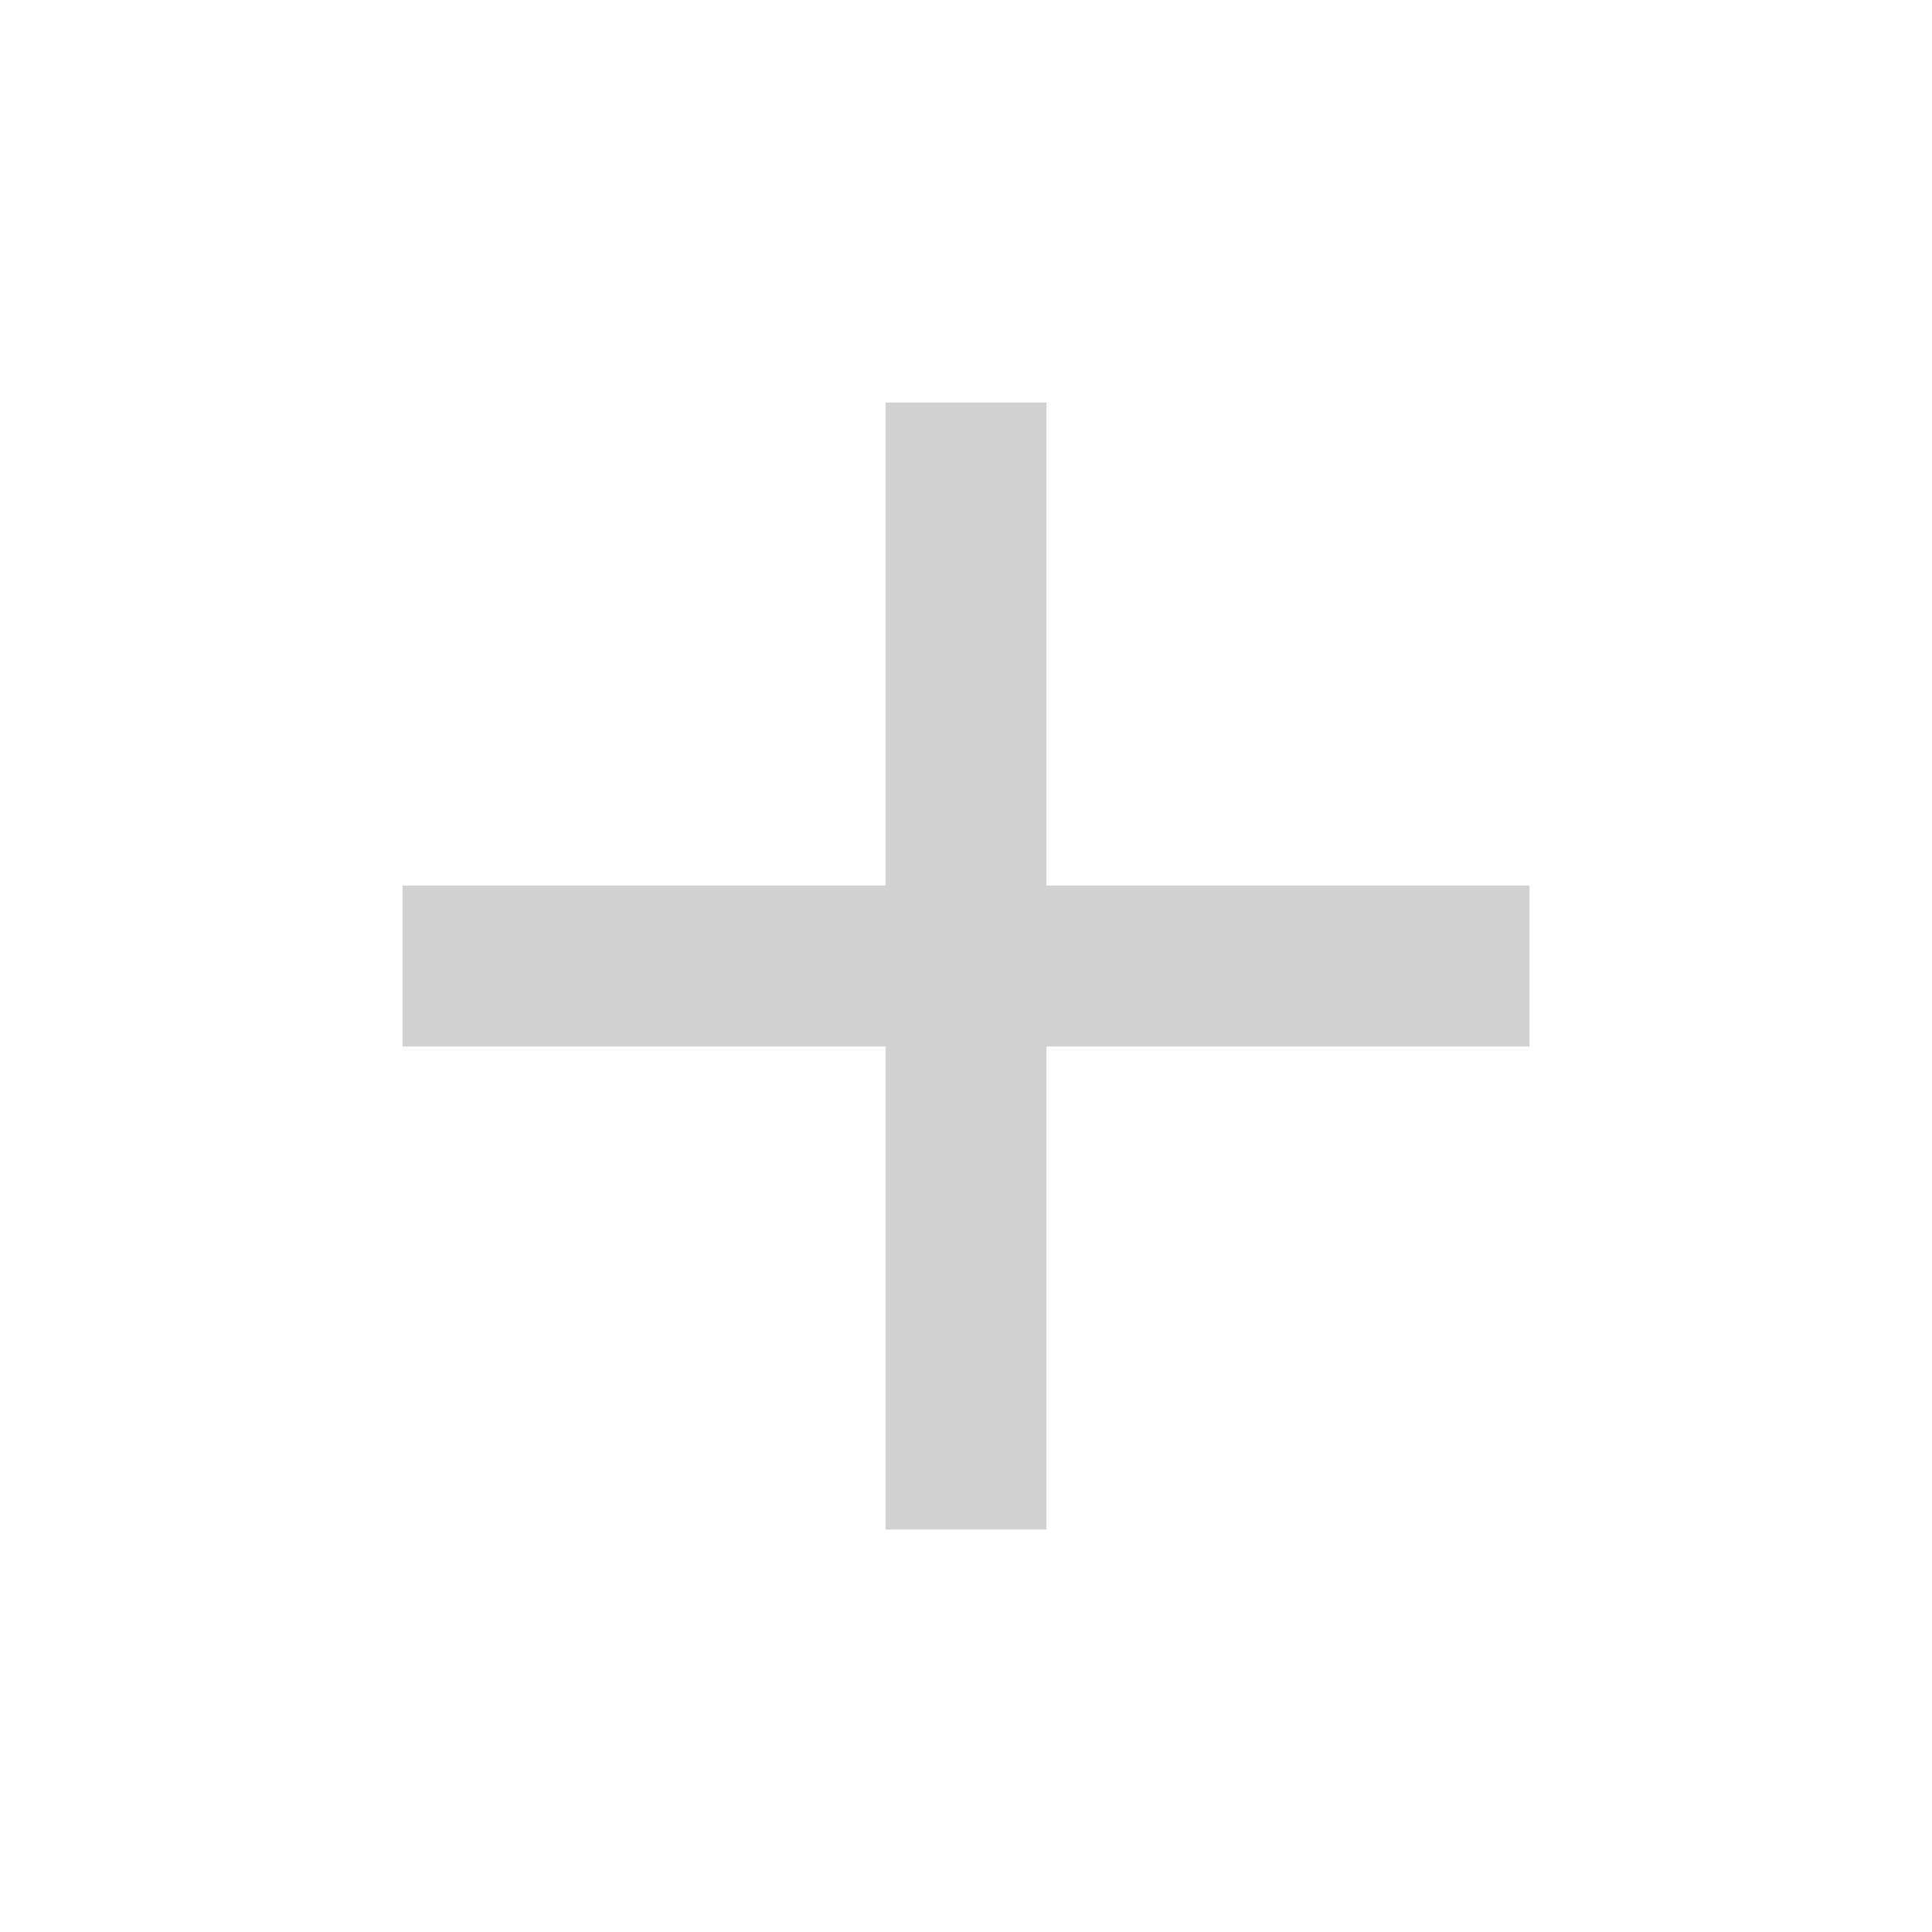
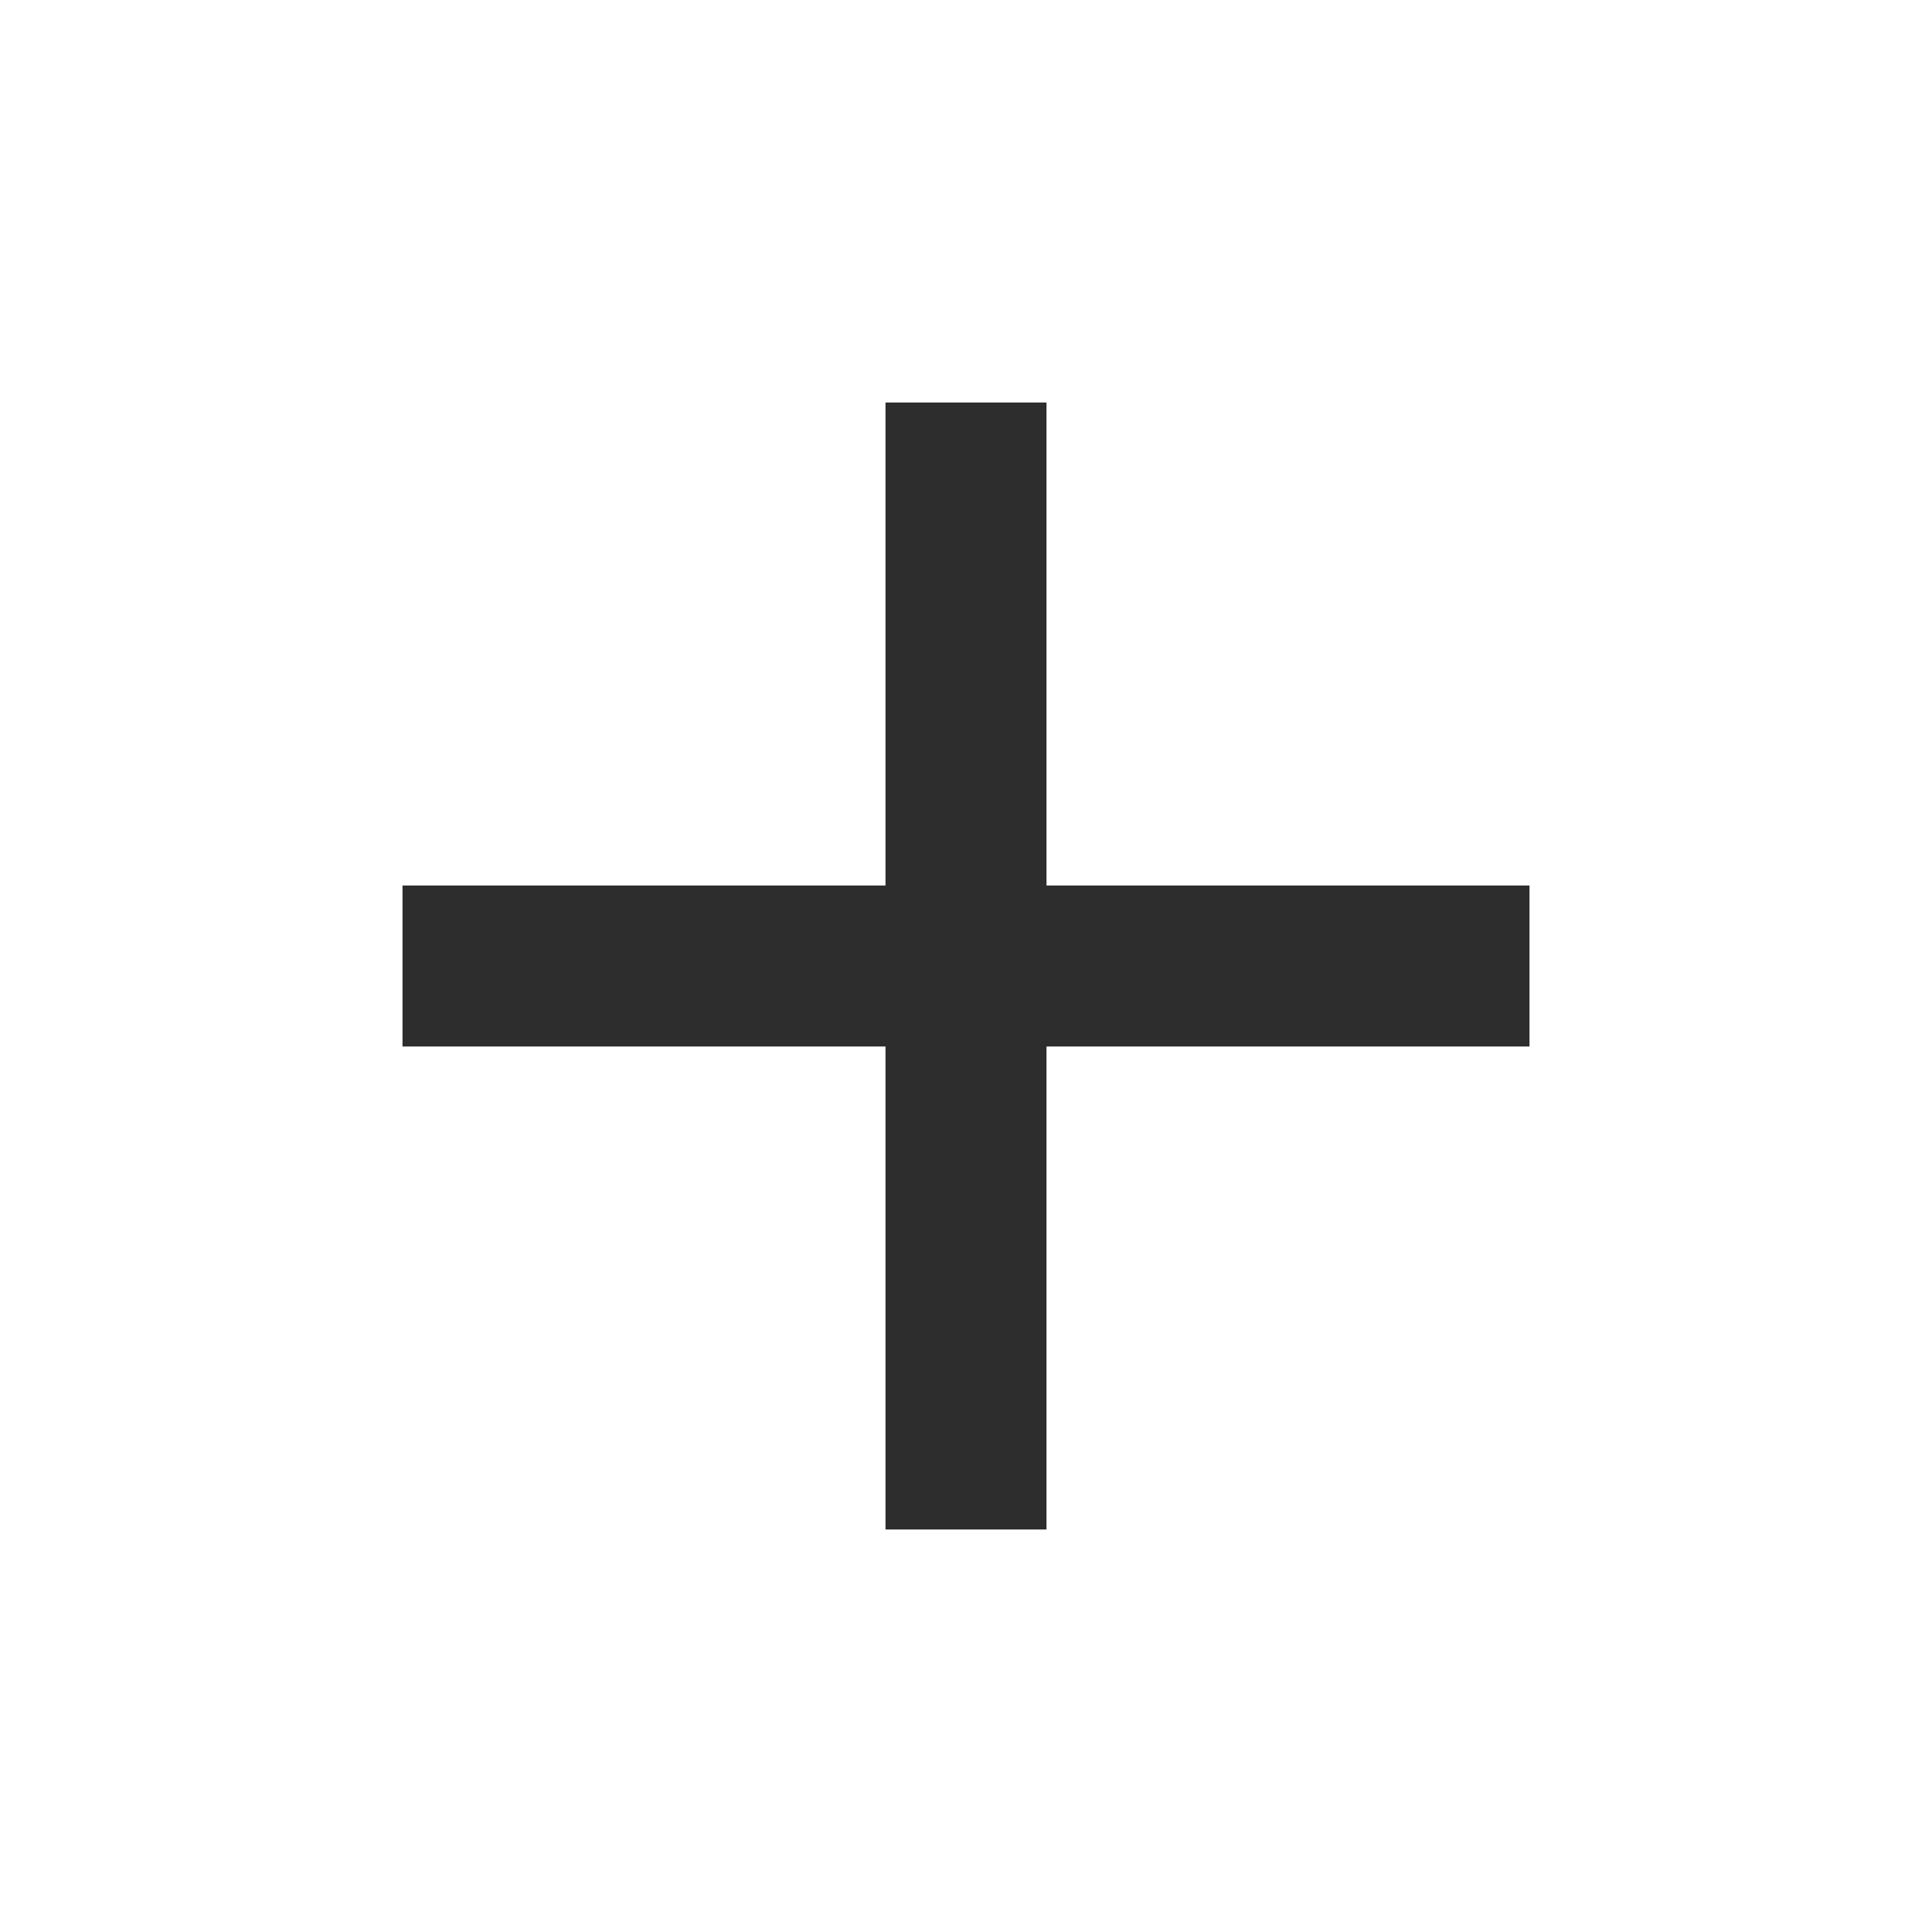
<svg xmlns="http://www.w3.org/2000/svg" id="svg2" width="48" height="48" version="1.1" viewBox="0 0 48 48">
-   <path id="path4" d="m38 26h-12v12h-4v-12h-12v-4h12v-12h4v12h12v4z" fill="#d2d2d2" />
+   <path id="path4" d="m38 26h-12v12h-4v-12h-12v-4h12v-12h4v12h12v4z" fill="#2d2d2d" />
  <path id="path6" d="m0 0h48v48h-48z" fill="none" />
</svg>
